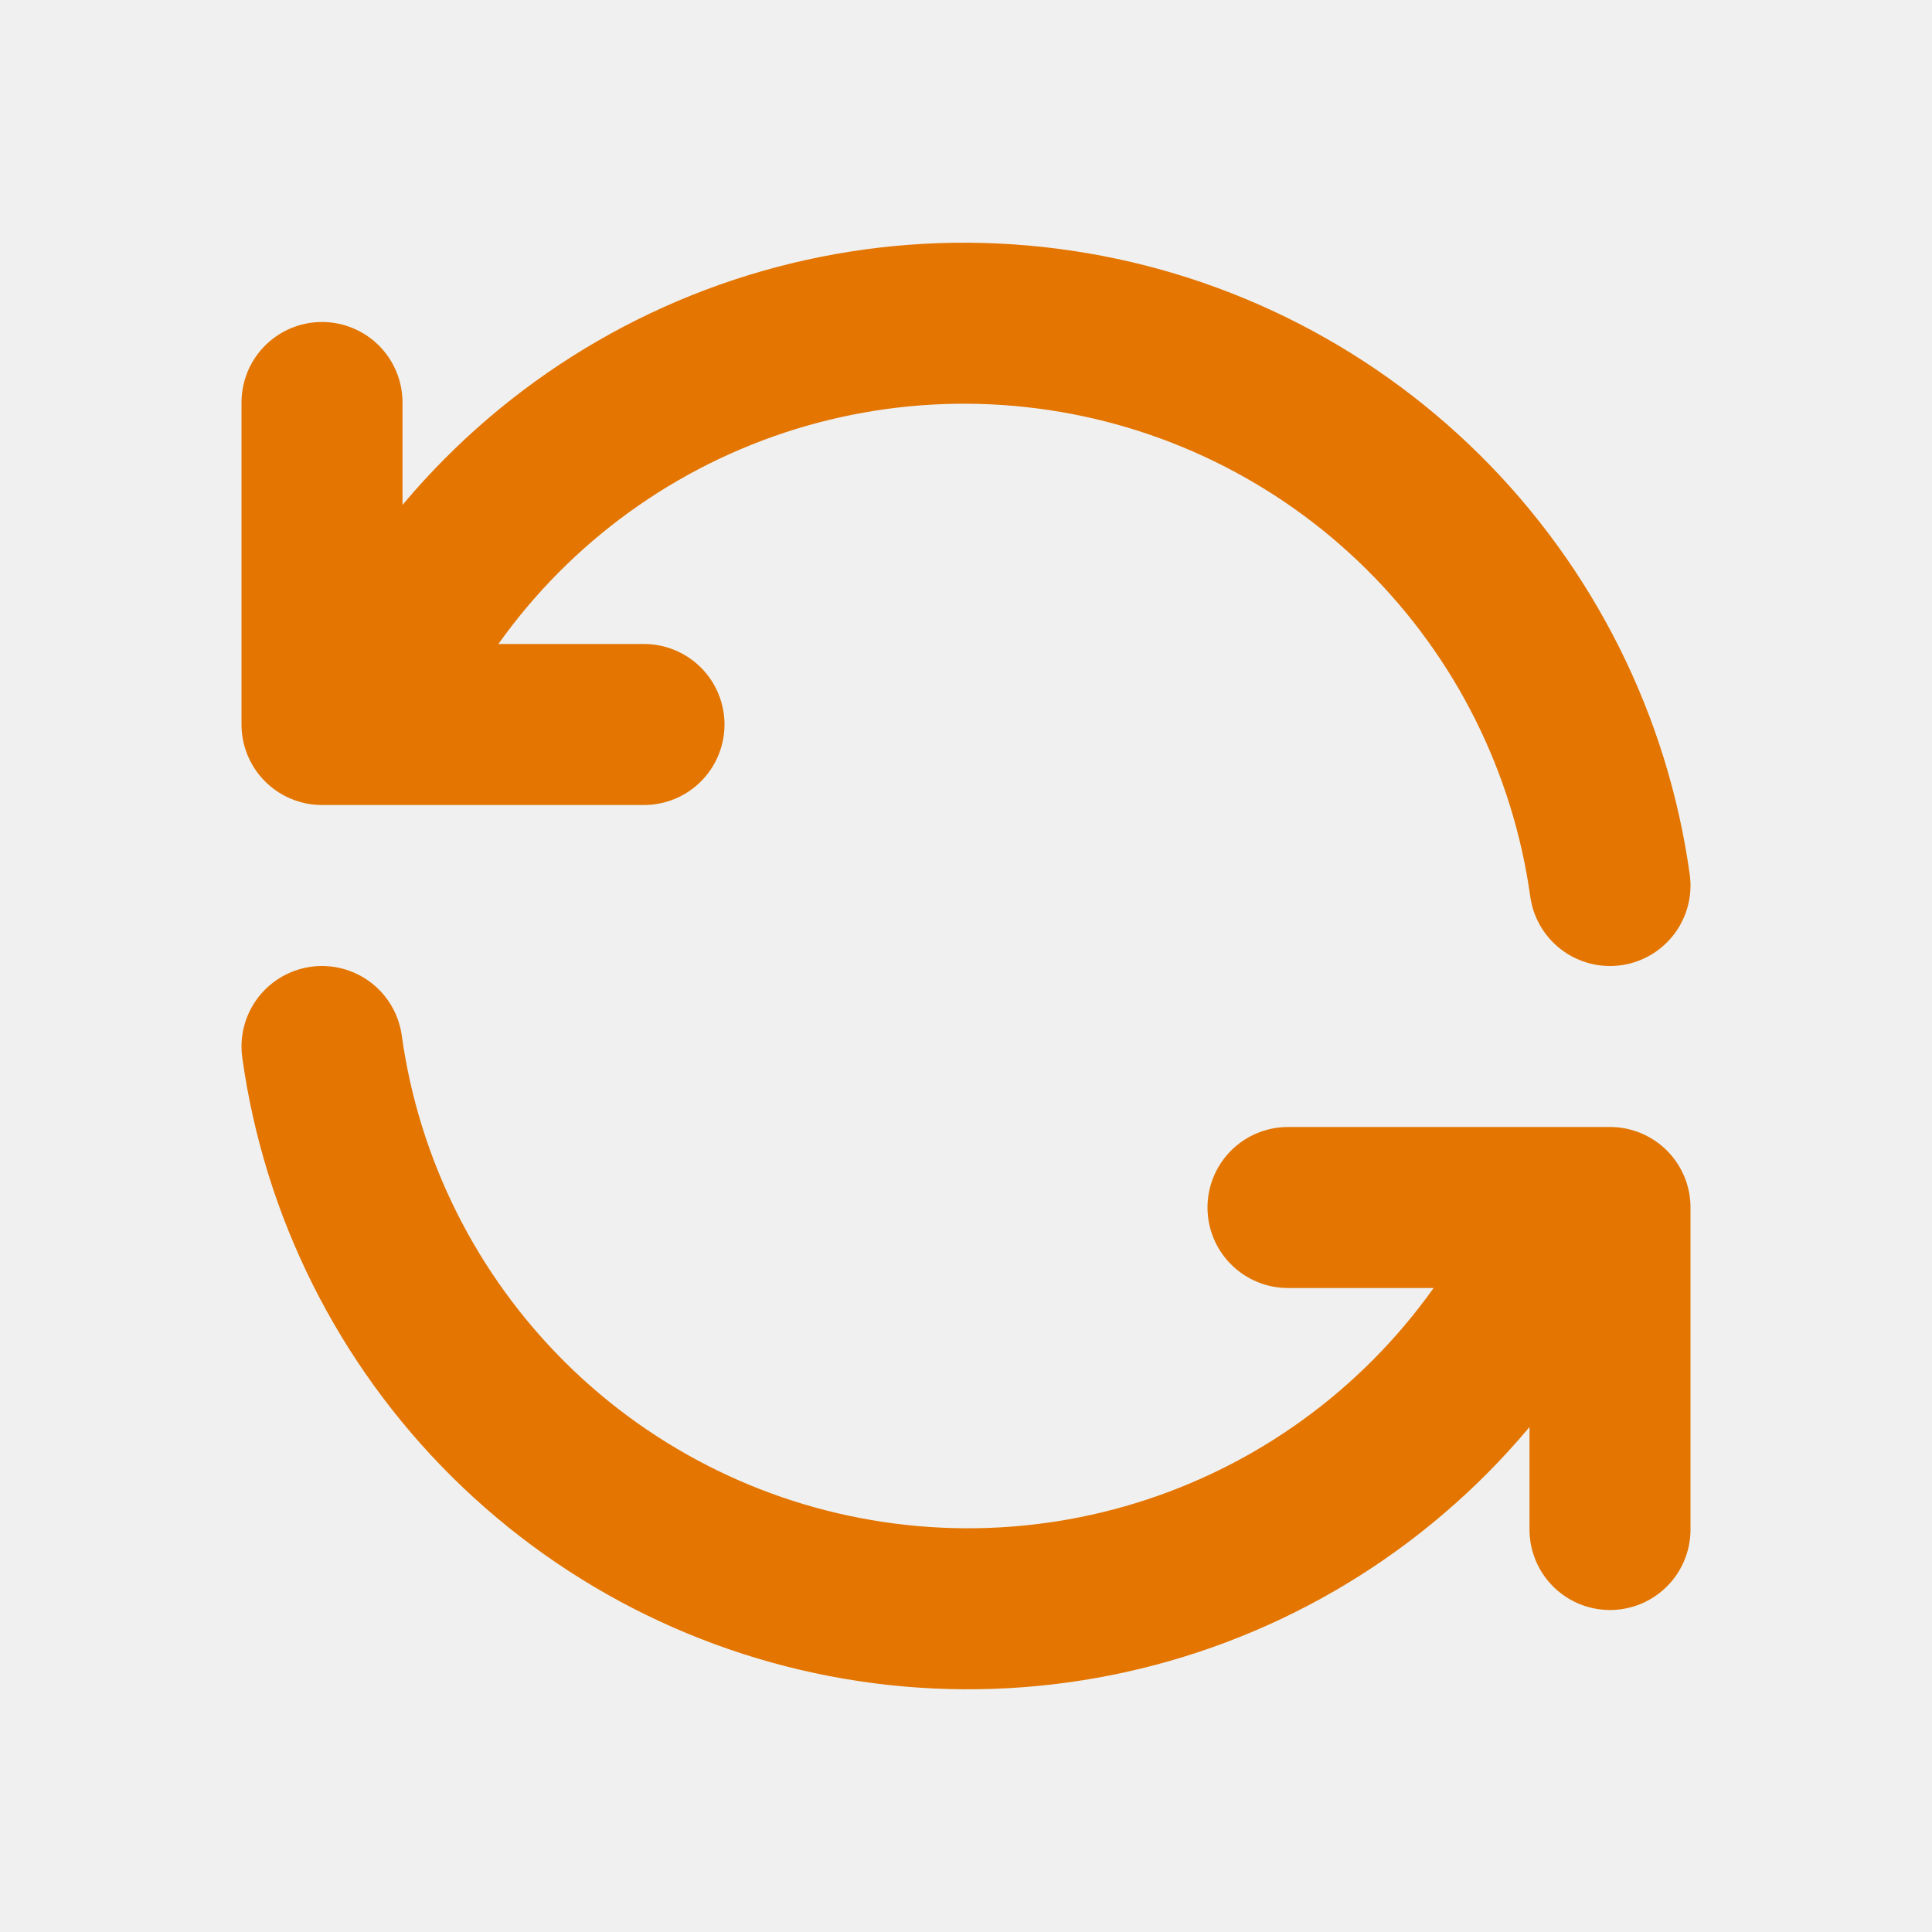
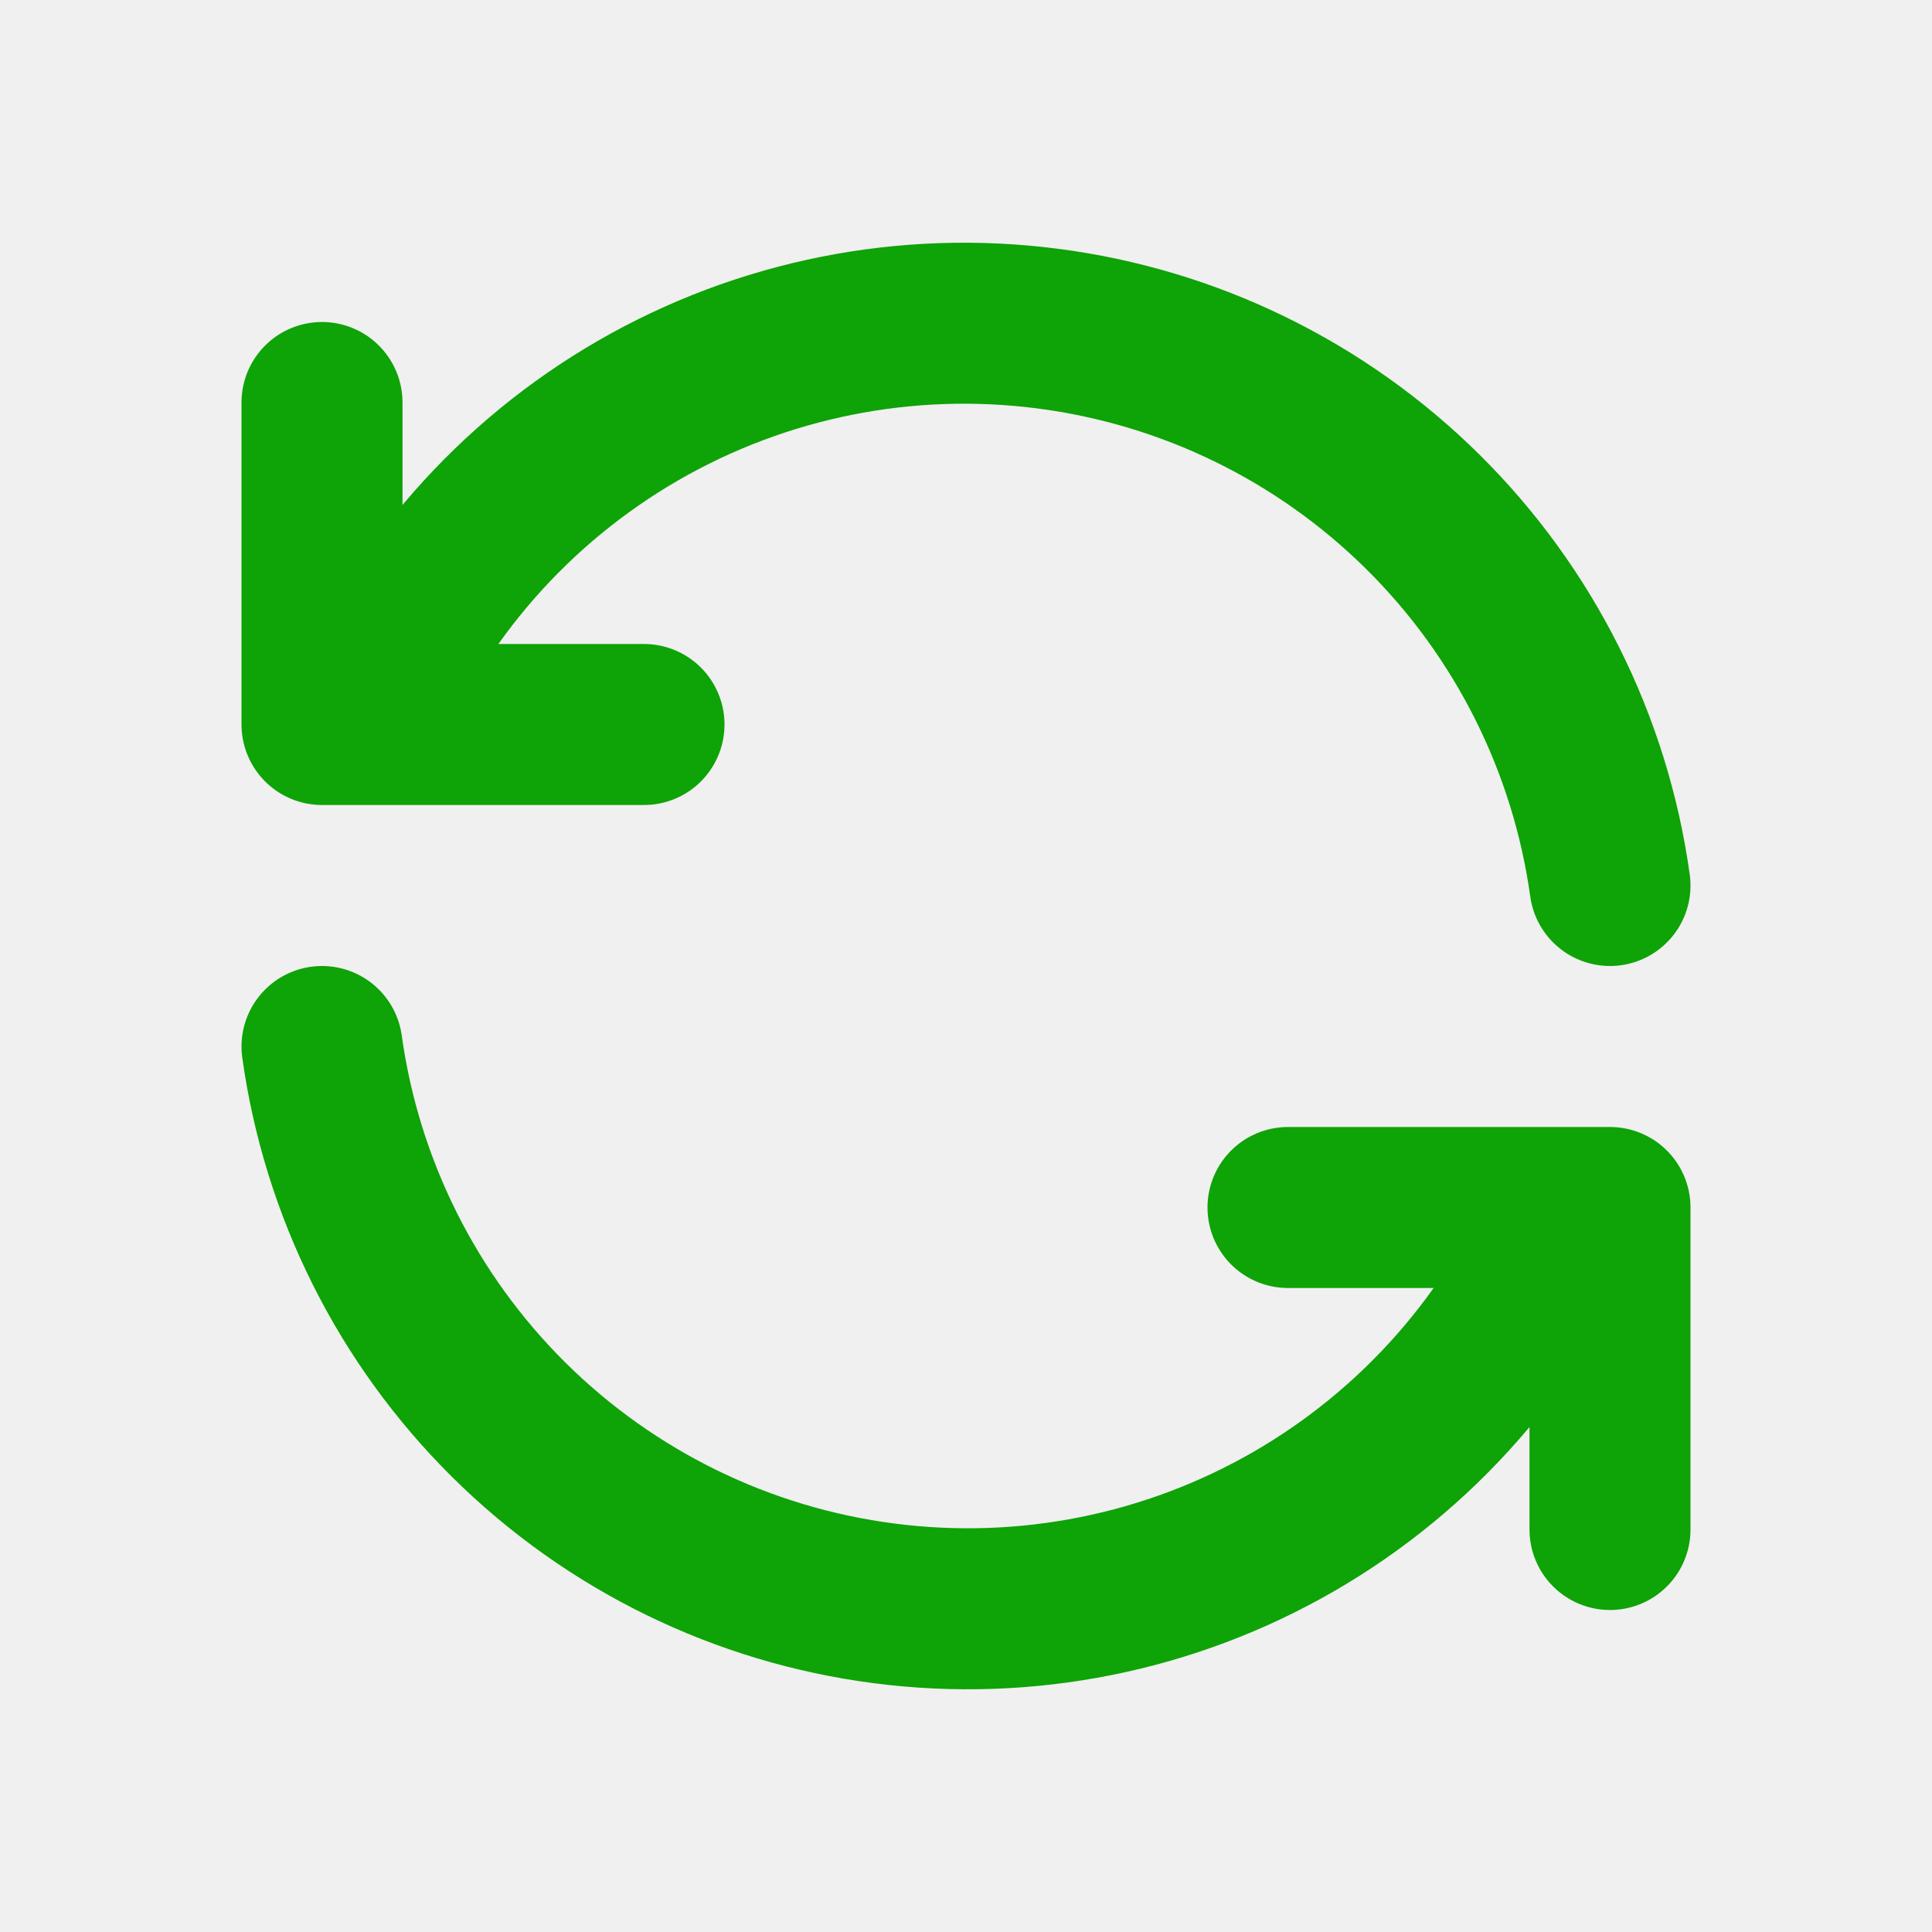
<svg xmlns="http://www.w3.org/2000/svg" width="24" height="24" viewBox="0 0 24 24" fill="none">
  <g clip-path="url(#clip0_129_4177)">
-     <path d="M20 11C19.755 9.24 18.939 7.61 17.677 6.36C16.414 5.109 14.776 4.309 13.014 4.082C11.252 3.854 9.464 4.212 7.925 5.101C6.387 5.99 5.183 7.36 4.5 9M4 5V9H8" stroke="#E37500" stroke-width="2" stroke-linecap="round" stroke-linejoin="round" />
-     <path d="M4 13C4.245 14.76 5.061 16.39 6.323 17.64C7.586 18.891 9.224 19.691 10.986 19.918C12.748 20.146 14.536 19.788 16.075 18.899C17.613 18.01 18.817 16.64 19.5 15M20 19V15H16" stroke="#E37500" stroke-width="2" stroke-linecap="round" stroke-linejoin="round" />
+     <path d="M20 11C19.755 9.24 18.939 7.61 17.677 6.36C16.414 5.109 14.776 4.309 13.014 4.082C11.252 3.854 9.464 4.212 7.925 5.101C6.387 5.99 5.183 7.36 4.5 9M4 5V9H8" stroke="#0EA306" stroke-width="2" stroke-linecap="round" stroke-linejoin="round" />
+     <path d="M4 13C4.245 14.76 5.061 16.39 6.323 17.64C7.586 18.891 9.224 19.691 10.986 19.918C12.748 20.146 14.536 19.788 16.075 18.899C17.613 18.01 18.817 16.64 19.5 15M20 19V15H16" stroke="#0EA306" stroke-width="2" stroke-linecap="round" stroke-linejoin="round" />
  </g>
  <defs>
    <clipPath id="clip0_129_4177">
      <rect width="24" height="24" fill="white" />
    </clipPath>
  </defs>
</svg>
